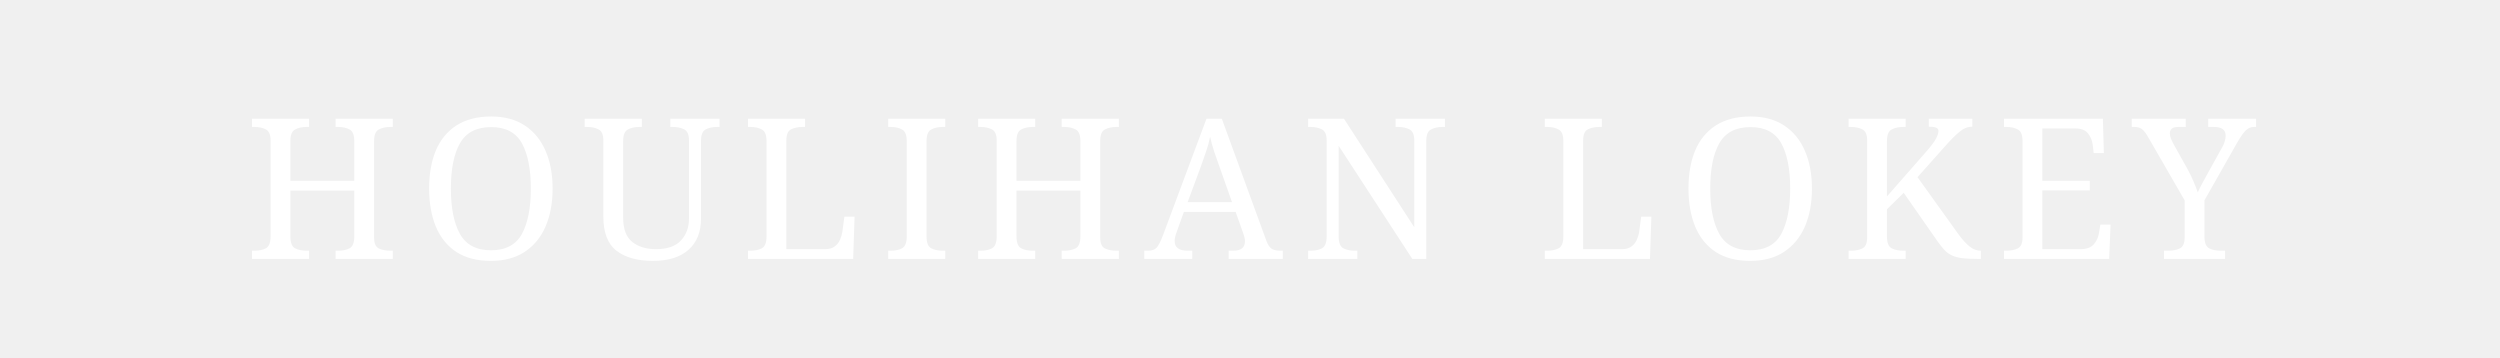
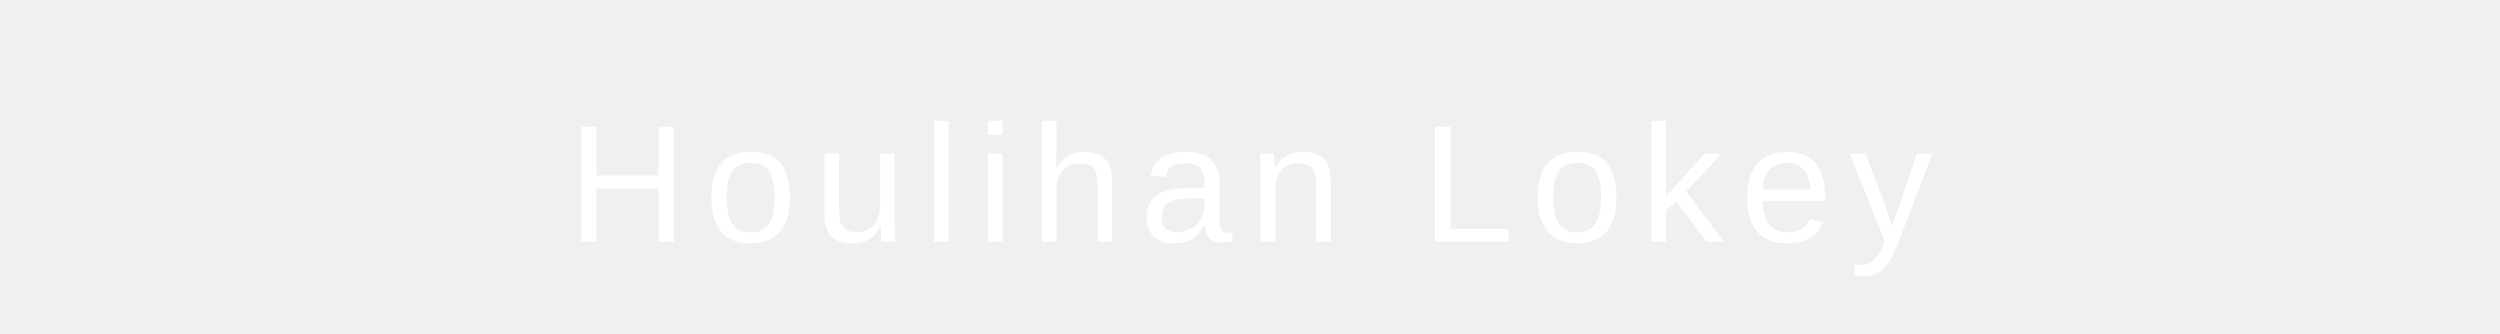
- <svg xmlns="http://www.w3.org/2000/svg" viewBox="0 0 280 40">
-   <text x="140" y="29" text-anchor="middle" font-family="Georgia, serif" font-size="22" font-weight="400" fill="white" letter-spacing="2">HOULIHAN LOKEY</text>
+ <svg xmlns="http://www.w3.org/2000/svg" viewBox="0 0 300 40">
+   <text x="150" y="29" text-anchor="middle" font-family="Arial, sans-serif" font-size="20" font-weight="400" fill="white" letter-spacing="2">Houlihan Lokey</text>
</svg>
